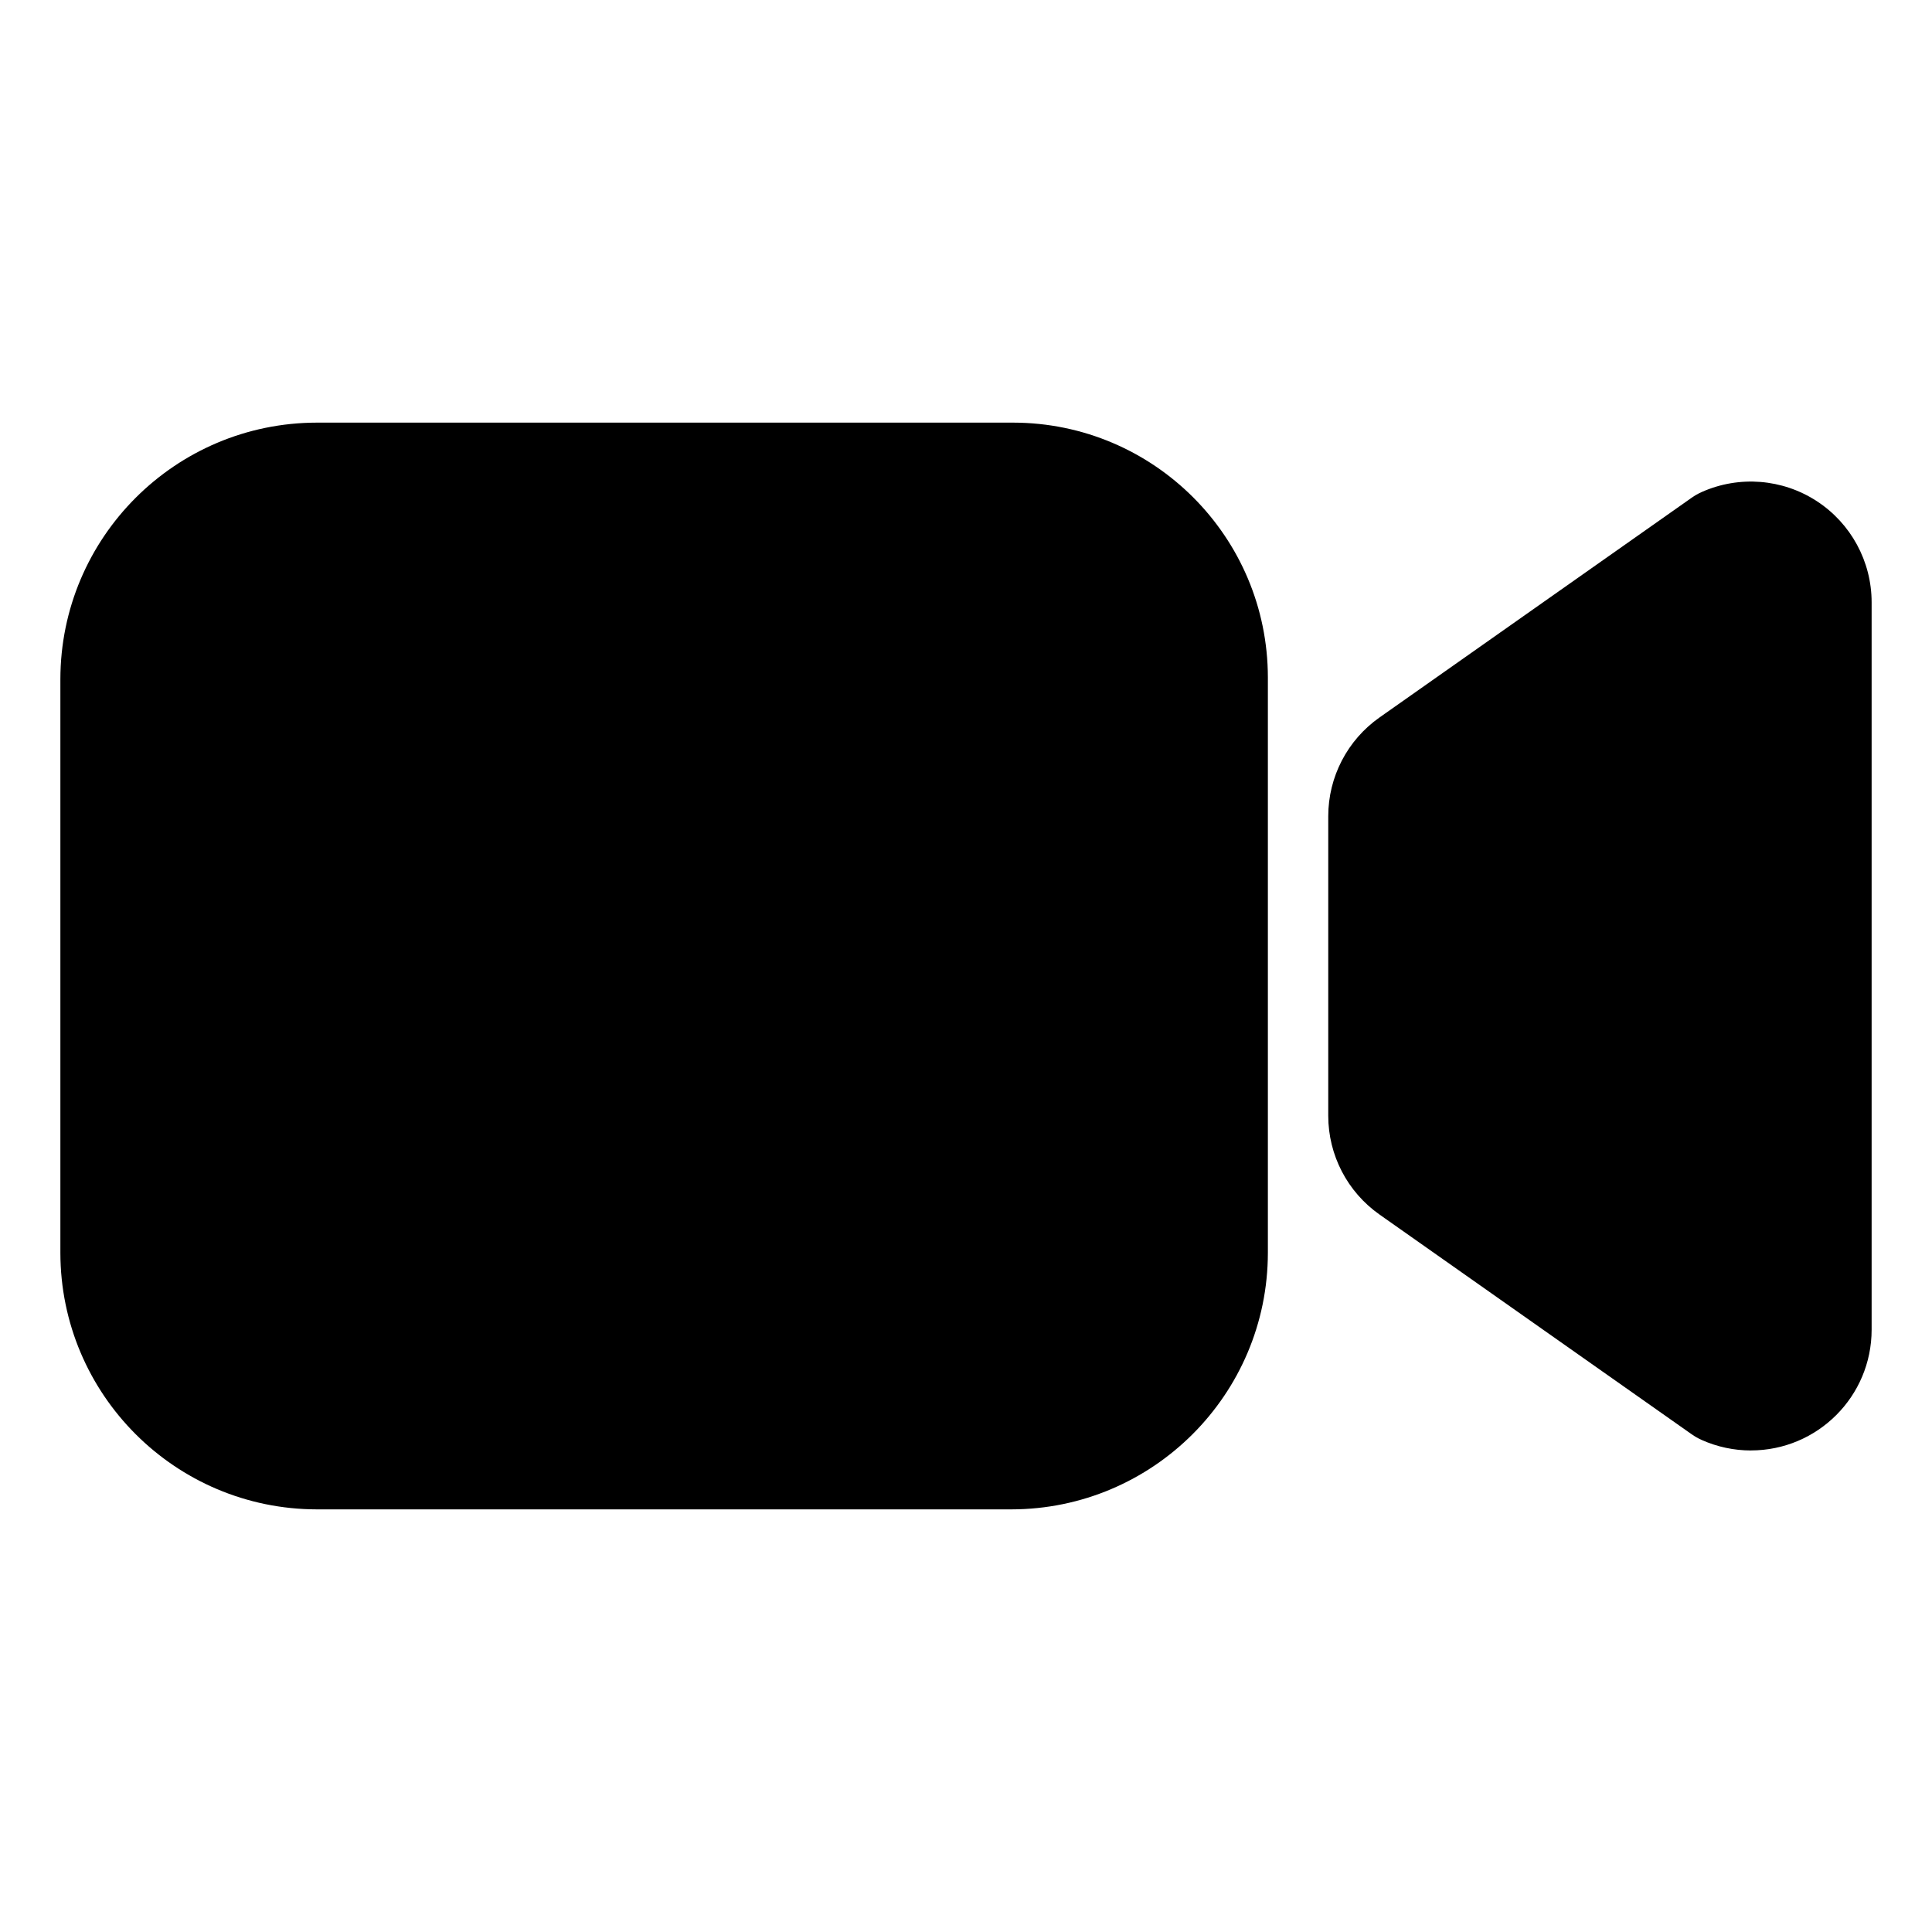
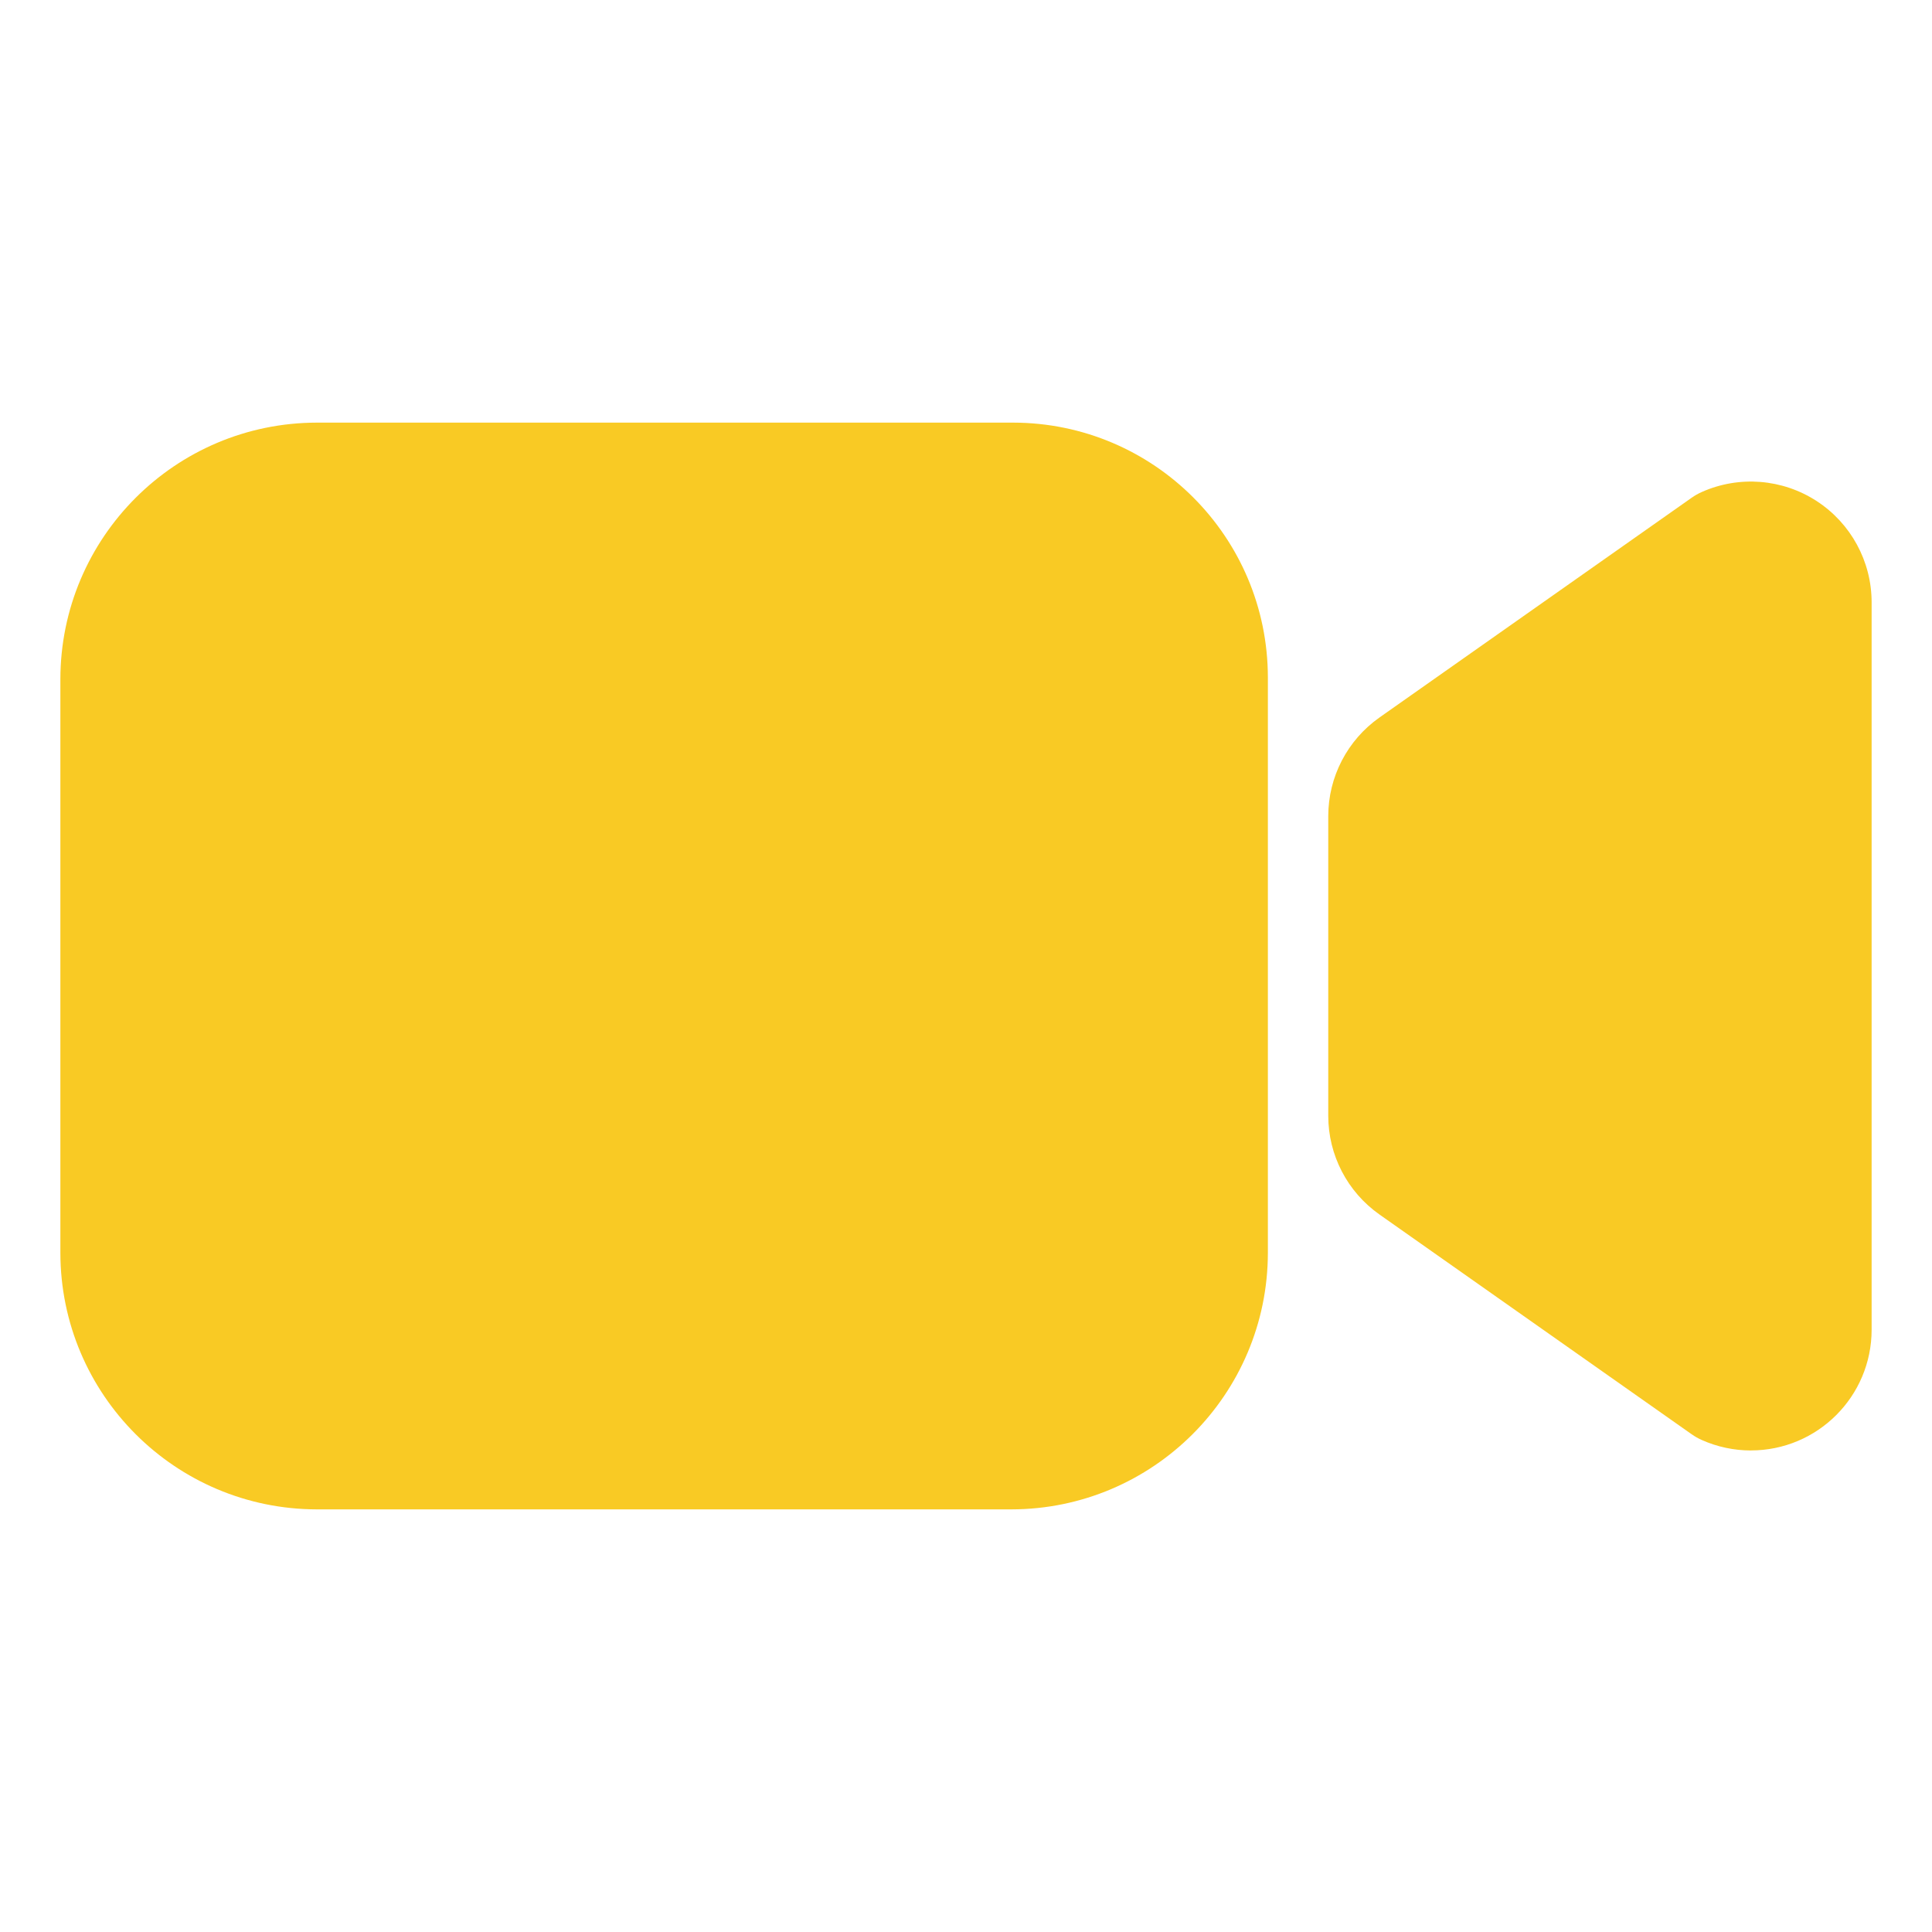
- <svg xmlns="http://www.w3.org/2000/svg" class="ionicon" viewBox="0 0 512 512">
+ <svg xmlns="http://www.w3.org/2000/svg" fill="#f9ca24" class="ionicon" viewBox="0 0 512 512">
  <path d="M464 384.39a32 32 0 01-13-2.77 15.77 15.77 0 01-2.71-1.54l-82.71-58.22A32 32 0 01352 295.7v-79.4a32 32 0 0113.58-26.16l82.71-58.22a15.77 15.77 0 012.71-1.54 32 32 0 0145 29.24v192.76a32 32 0 01-32 32zM268 400H84a68.07 68.07 0 01-68-68V180a68.07 68.07 0 0168-68h184.48A67.6 67.6 0 01336 179.52V332a68.07 68.07 0 01-68 68z" />
</svg>
